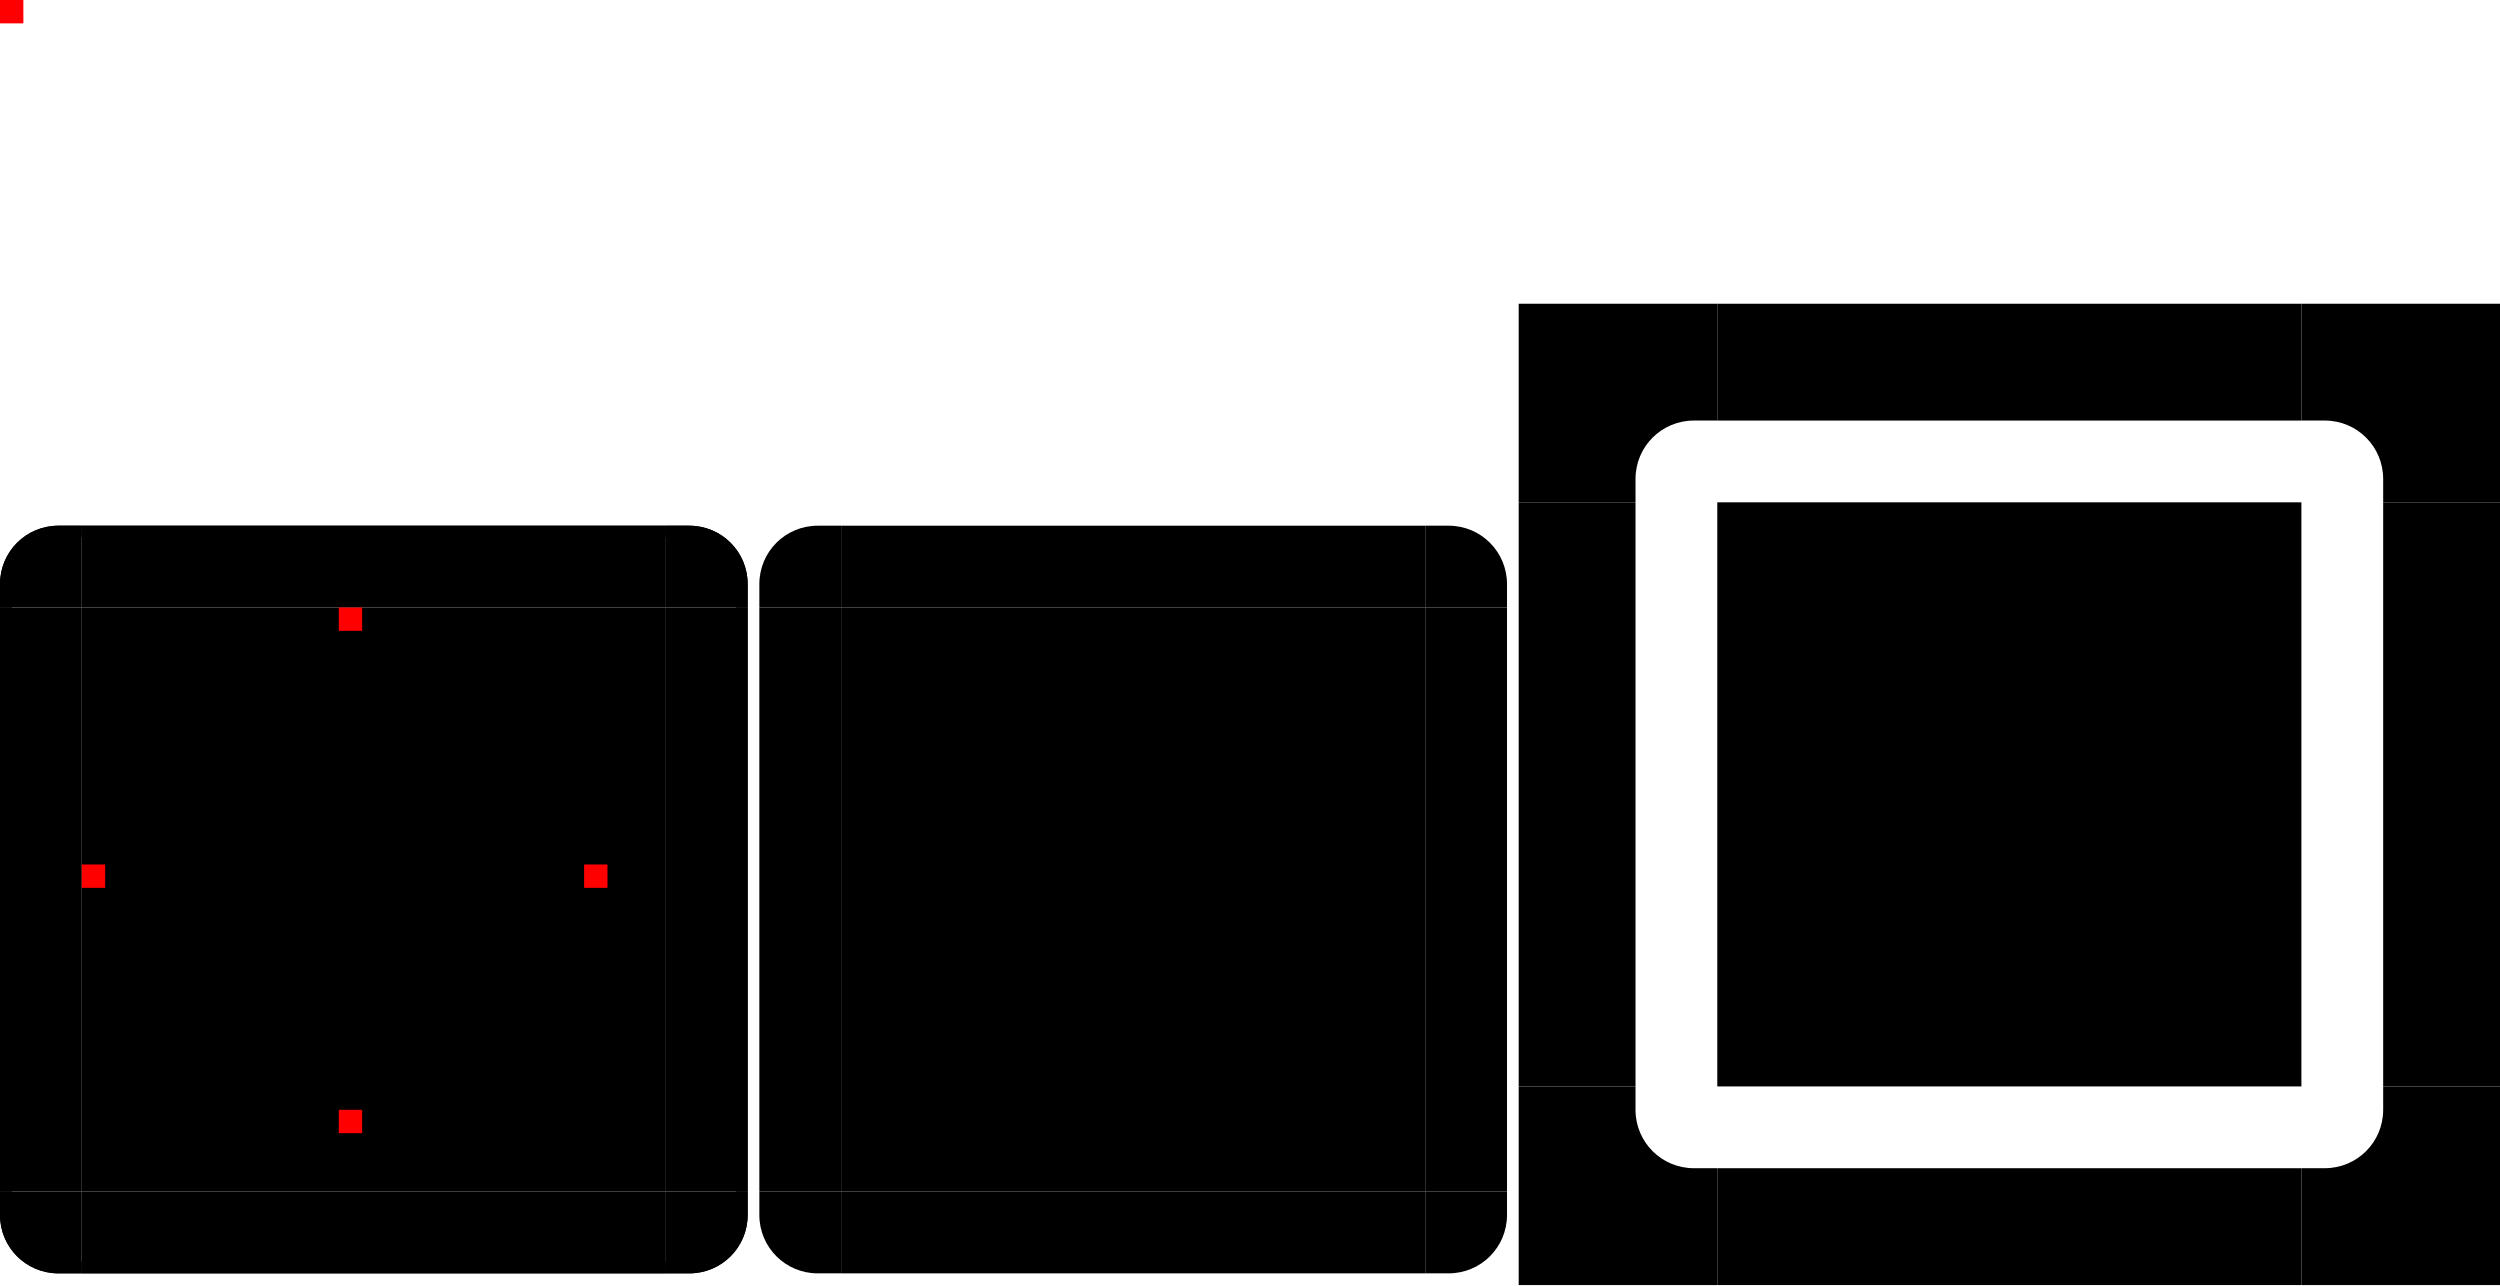
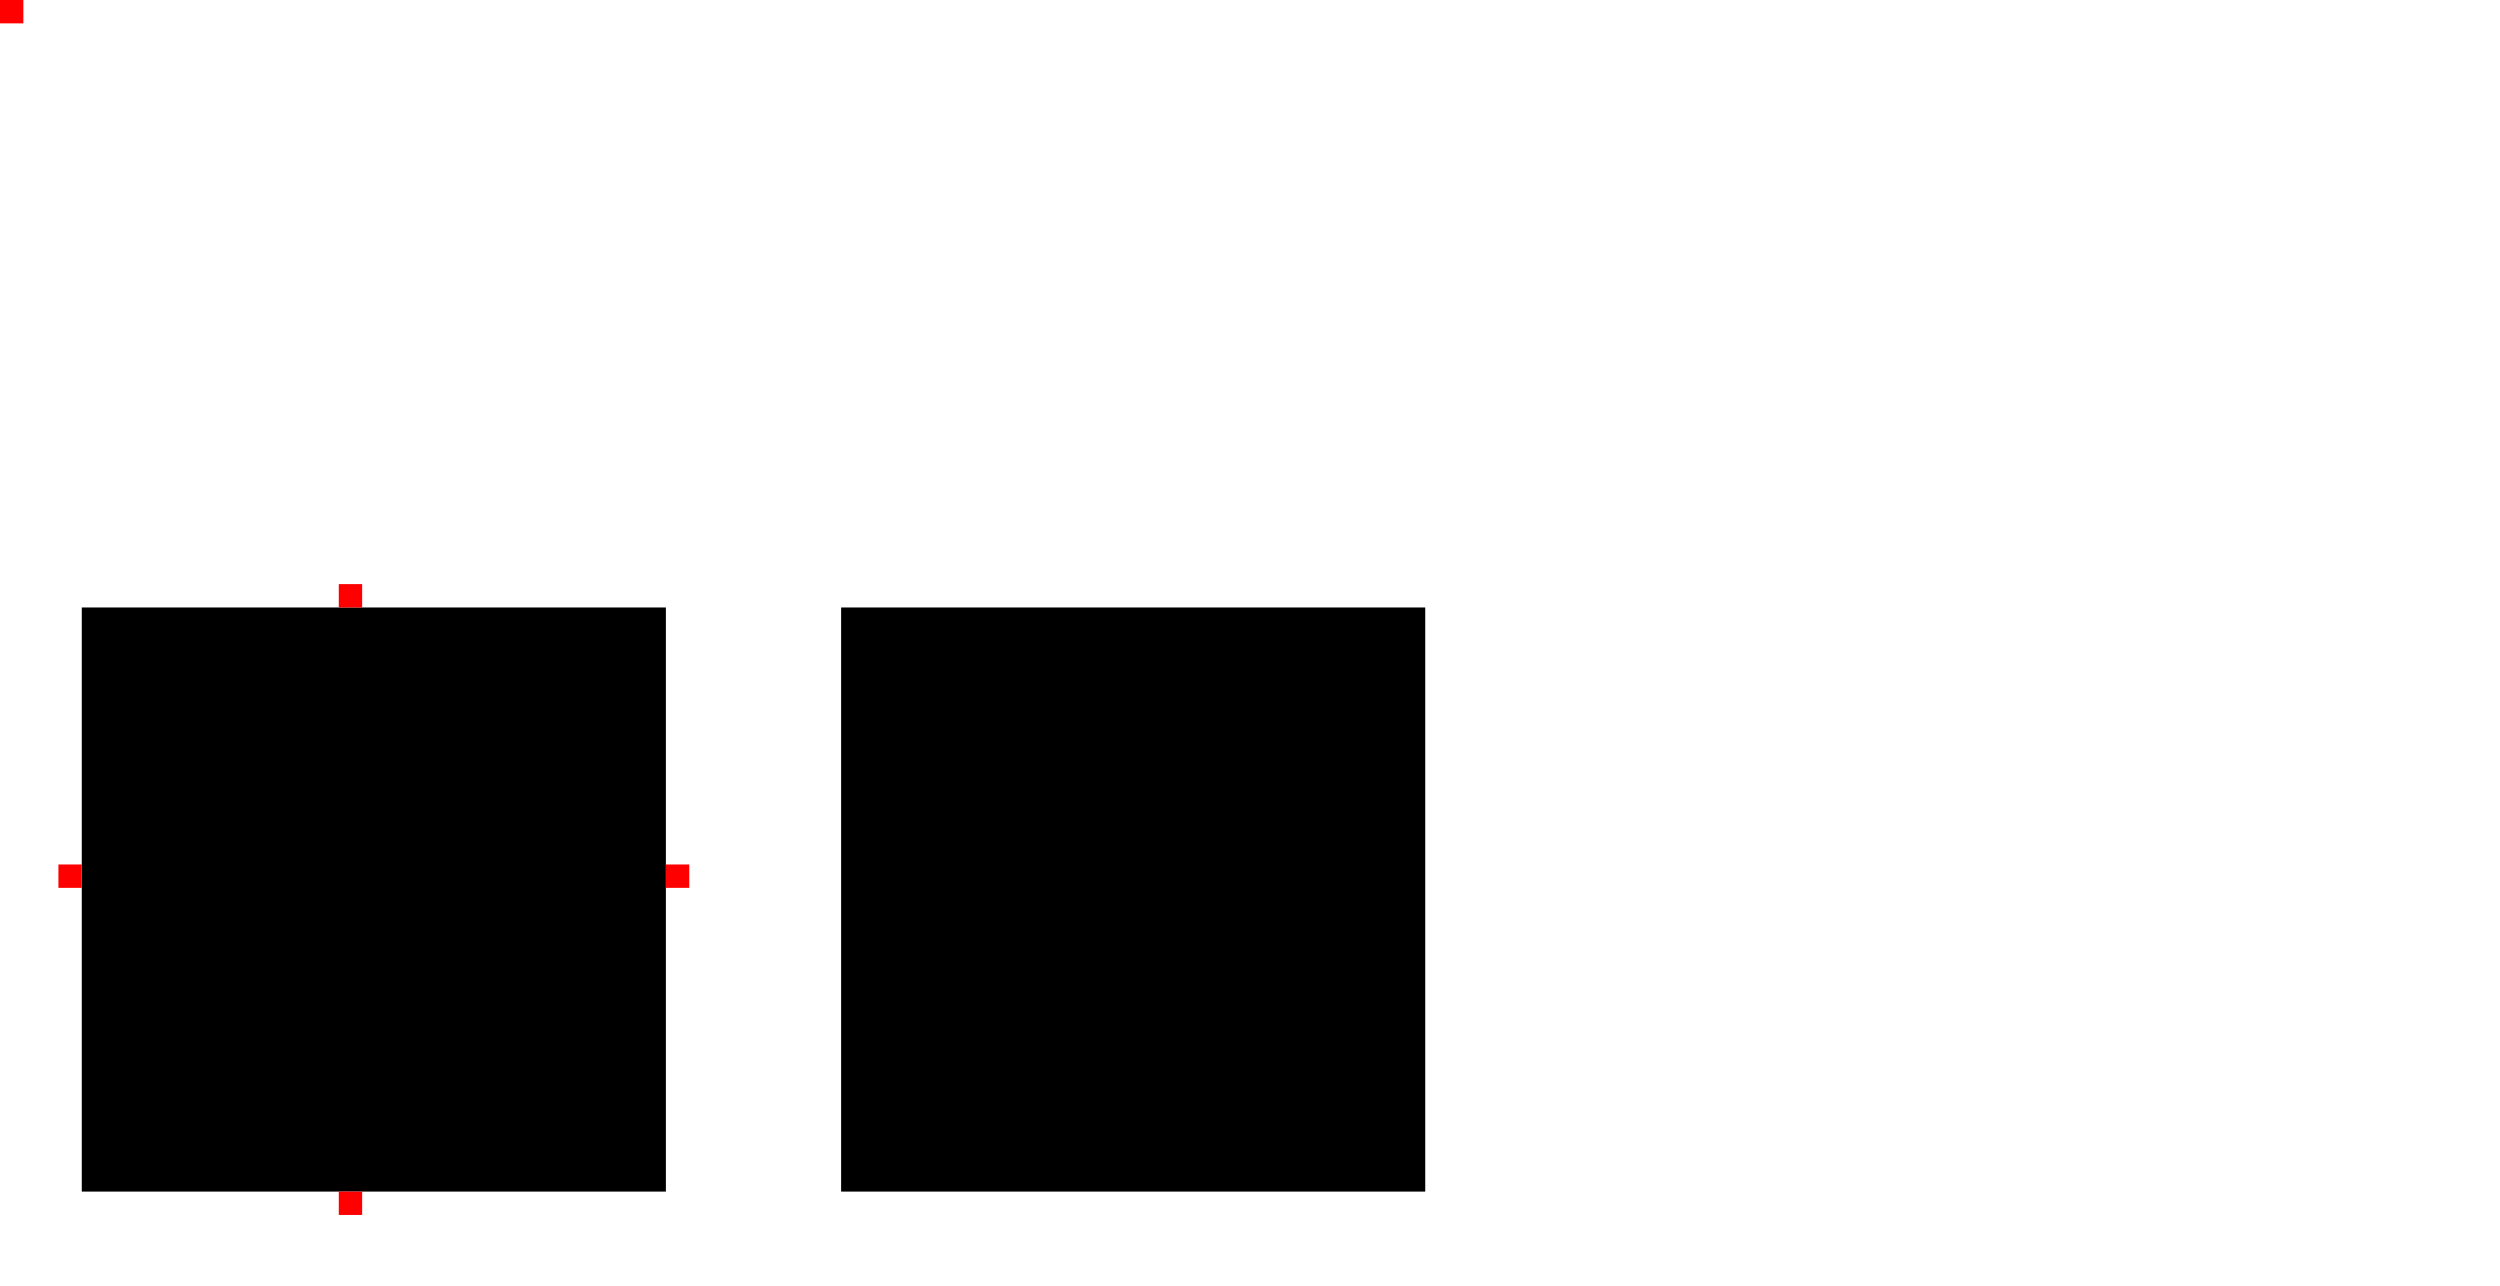
<svg xmlns="http://www.w3.org/2000/svg" xmlns:xlink="http://www.w3.org/1999/xlink" width="214" height="110" version="1">
  <defs>
    <radialGradient id="radialGradient4263" cx="984" cy="905.362" r="8.5" fx="984" fy="905.362" gradientTransform="matrix(-1.411767,-9.899721e-6,9.8996845e-6,-1.411762,1536.17,1371.165)" gradientUnits="userSpaceOnUse" xlink:href="#linearGradient4465" />
    <linearGradient id="linearGradient4465">
      <stop style="stop-color:#000000;stop-opacity:1.0" offset="0" />
      <stop style="stop-color:#000000;stop-opacity:1.0" offset="1" />
    </linearGradient>
    <radialGradient id="radialGradient4255" cx="982.909" cy="906.453" r="8.5" fx="982.909" fy="906.453" gradientTransform="matrix(1.411758,5.5406049e-6,-5.5406032e-6,1.411757,-1190.624,-1236.698)" gradientUnits="userSpaceOnUse" xlink:href="#linearGradient4465" />
    <linearGradient id="linearGradient4259" x1="83.6" x2="83.6" y1="-969.362" y2="-957.362" gradientTransform="matrix(0.7142857,0,0,1,127.2857,919.4232)" gradientUnits="userSpaceOnUse" xlink:href="#linearGradient4465" />
    <linearGradient id="linearGradient4452" x1="-260" x2="-260" y1="281" y2="293" gradientTransform="translate(207.061,-93)" gradientUnits="userSpaceOnUse" xlink:href="#linearGradient4465" />
    <radialGradient id="radialGradient3382" cx="984" cy="905.362" r="8.5" fx="984" fy="905.362" gradientTransform="matrix(7.8257357e-6,1.411771,-1.411767,7.8257123e-6,1475.152,-1296.191)" gradientUnits="userSpaceOnUse" xlink:href="#linearGradient4465" />
    <radialGradient id="radialGradient4275" cx="984" cy="905.362" r="8.5" fx="984" fy="905.362" gradientTransform="matrix(-1.6187099e-5,-1.411757,1.411777,-1.618734e-5,-1131.154,1432.182)" gradientUnits="userSpaceOnUse" xlink:href="#linearGradient4465" />
    <linearGradient id="linearGradient4315" x1="83.6" x2="83.6" y1="-969.362" y2="-957.362" gradientTransform="matrix(0.7142857,0,0,1,-110.6533,831.3622)" gradientUnits="userSpaceOnUse" xlink:href="#linearGradient4465" />
    <linearGradient id="linearGradient4317" x1="83.6" x2="83.6" y1="-969.362" y2="-957.362" gradientTransform="matrix(0.7142857,0,0,1,127.2857,1069.301)" gradientUnits="userSpaceOnUse" xlink:href="#linearGradient4465" />
  </defs>
-   <g id="shadow-right" transform="translate(9,-6.940002)">
-     <rect style="fill:url(#linearGradient4452)" width="50" height="10" x="-99.94" y="195" transform="rotate(-90)" />
-     <rect style="opacity:0.0" width="7" height="50" x="188" y="49.94" />
-   </g>
-   <g id="shadow-bottom" transform="translate(9,-6.940002)">
-     <rect style="fill:url(#linearGradient4317)" width="50" height="10" x="138" y="106.94" />
-     <rect style="opacity:0.0" width="7" height="50" x="99.94" y="-188" transform="rotate(90)" />
-   </g>
-   <g id="shadow-left" transform="translate(9,-6.940002)">
-     <rect style="fill:url(#linearGradient4315)" width="50" height="10" x="-99.94" y="-131" transform="matrix(0,-1,-1,0,0,0)" />
-     <rect style="opacity:0.0" width="7" height="50" x="131" y="49.94" />
-   </g>
-   <g id="shadow-top" transform="translate(9,-6.940002)">
-     <rect style="fill:url(#linearGradient4259)" width="50" height="10" x="138" y="-42.94" transform="scale(1,-1)" />
-     <rect style="opacity:0.0" width="7" height="50" x="42.94" y="-188" transform="rotate(90)" />
-   </g>
-   <rect id="center" style="opacity:1.0;fill:#000000" width="50" height="50" x="7" y="52" />
-   <g id="bottomleft" transform="translate(-10,34.99993)">
-     <path style="opacity:1.0;fill:#000000" d="m 17,74 v -7 h -7 v 2 c 0,2.77 2.23,5 5,5 z" />
-     <path style="opacity:1.0" d="m 10,67 v 2 c 0,2.77 2.23,5 5,5 h 2 v -1 h -2 c -2.233,0 -4,-1.767 -4,-4 v -2 z" />
-   </g>
-   <g id="left" transform="translate(-10,34.99993)">
-     <path style="opacity:1.0;fill:#000000" d="m 10,17 v 50 l 7,10e-6 v -50 z" />
-     <path style="opacity:1.0" d="m 10,17 v 50 h 1 V 17 Z" />
-   </g>
-   <g id="right" transform="translate(-10,34.99993)">
-     <path style="opacity:1.0;fill:#000000" d="m 74,17 v 50 l -7,1e-5 v -50 z" />
-     <path style="opacity:1.0" d="m 73,17 v 50 h 1 V 17 Z" />
-   </g>
-   <g id="bottom" transform="translate(-10,34.99993)">
-     <path style="opacity:1.0;fill:#000000" d="m 17,74 h 50 v -7 h -50 z" />
-     <path style="opacity:1.0" d="m 17,73 v 1 h 50 v -1 z" />
-   </g>
-   <g id="bottomright" transform="translate(-10,34.99993)">
-     <path style="opacity:1.0;fill:#000000" d="m 67,74 v -7 h 7 v 2 c 0,2.77 -2.23,5 -5,5 z" />
-     <path style="opacity:1.0" d="m 73,67 v 2 c 0,2.233 -1.767,4 -4,4 h -2 v 1 h 2 c 2.77,0 5,-2.23 5,-5 v -2 z" />
-   </g>
-   <g id="top" transform="translate(-10,34.99993)">
-     <path style="opacity:1.0;fill:#000000" d="m 17,10 h 50 v 7 h -50 z" />
-     <path style="opacity:1.0" d="m 17,10 v 1 h 50 v -1 z" />
-   </g>
-   <g id="topright" transform="translate(-10,34.99993)">
-     <path style="opacity:1.0;fill:#000000" d="m 67,10 v 7 h 7 v -2 c 0,-2.77 -2.23,-5 -5,-5 z" />
-     <path style="opacity:1.0" d="m 67,10 v 1 h 2 c 2.233,0 4,1.767 4,4 v 2 h 1 v -2 c 0,-2.77 -2.23,-5 -5,-5 z" />
-   </g>
-   <g id="topleft" transform="translate(-10,34.99993)">
-     <path style="opacity:1.0;fill:#000000" d="m 17,10 v 7 h -7 v -2 c 0,-2.77 2.23,-5 5,-5 z" />
-     <path style="opacity:1.0" d="m 15,10 c -2.77,0 -5,2.23 -5,5 v 2 h 1 v -2 c 0,-2.233 1.767,-4 4,-4 h 2 v -1 z" />
-   </g>
-   <g id="shadow-center" style="opacity:1.0" transform="matrix(0.8064516,0,0,0.8064516,151.8387,49.44973)">
-     <path d="m -6,-7.999 v 62 H 56 v -62 z" />
-   </g>
-   <rect id="hint-top-margin" style="fill:#ff0000" width="2" height="2" x="29" y="52" />
-   <rect id="hint-bottom-margin" style="fill:#ff0000" width="2" height="2" x="29" y="95" />
-   <rect id="hint-left-margin" style="fill:#ff0000" width="2" height="2" x="7" y="74" />
-   <rect id="hint-right-margin" style="fill:#ff0000" width="2" height="2" x="50" y="74" />
+   <rect id="center" style="fill:#000000" width="50" height="50" x="7" y="52" />
+   <rect id="hint-top-margin" style="fill:#ff0000" width="2" height="2" x="29" y="50" />
+   <rect id="hint-bottom-margin" style="fill:#ff0000" width="2" height="2" x="29" y="102" />
+   <rect id="hint-left-margin" style="fill:#ff0000" width="2" height="2" x="5" y="74" />
+   <rect id="hint-right-margin" style="fill:#ff0000" width="2" height="2" x="57" y="74" />
  <rect id="hint-tile-center" style="fill:#ff0000" width="2" height="2" x="0" y="0" />
-   <path id="shadow-topleft" style="fill:url(#radialGradient4275)" d="m 130,42.999 h 10 v -2 c 0,-2.77 2.23,-5 5,-5 h 2 v -10 h -17 z" />
-   <path id="shadow-bottomright" style="fill:url(#radialGradient3382)" d="m 214,92.999 h -10 v 2 c 0,2.77 -2.23,5 -5,5 h -2 v 10 h 17 z" />
-   <path id="shadow-topright" style="fill:url(#radialGradient4255)" d="m 197,25.999 v 10 h 2 c 2.77,0 5,2.23 5,5 v 2 h 10 v -17 z" />
-   <path id="shadow-bottomleft" style="fill:url(#radialGradient4263)" d="m 147,109.999 v -10 h -2 c -2.77,0 -5,-2.23 -5,-5 v -2 h -10 v 17 z" />
-   <rect id="shadow-hint-right-margin" style="fill:#ff0000" width="0" height="0" x="204" y="66" />
-   <rect id="shadow-hint-bottom-margin" style="fill:#ff0000" width="0" height="0" x="170" y="100" />
-   <rect id="shadow-hint-left-margin" style="fill:#ff0000" width="0" height="0" x="130" y="66" />
-   <rect id="shadow-hint-top-margin" style="fill:#ff0000" width="0" height="0" x="171" y="26" />
  <rect id="mask-center" width="50" height="50" x="72" y="52" />
-   <path id="mask-topleft" d="m 72,45 v 7 h -7 v -2 c 0,-2.77 2.23,-5 5,-5 z" />
-   <path id="mask-left" d="m 65,52 v 50 l 7,1e-5 V 52 Z" />
-   <path id="mask-right" d="m 129,52 v 50 l -7,10e-6 V 52 Z" />
-   <path id="mask-bottomleft" d="m 72,109 v -7 h -7 v 2 c 0,2.77 2.23,5 5,5 z" />
-   <path id="mask-bottom" d="m 72,109 h 50 v -7 H 72 Z" />
-   <path id="mask-bottomright" d="m 122,109 v -7 h 7 v 2 c 0,2.77 -2.23,5 -5,5 z" />
-   <path id="mask-topright" d="m 122,45 v 7 h 7 v -2 c 0,-2.77 -2.23,-5 -5,-5 z" />
-   <path id="mask-top" d="m 72,45 h 50 v 7 H 72 Z" />
</svg>
